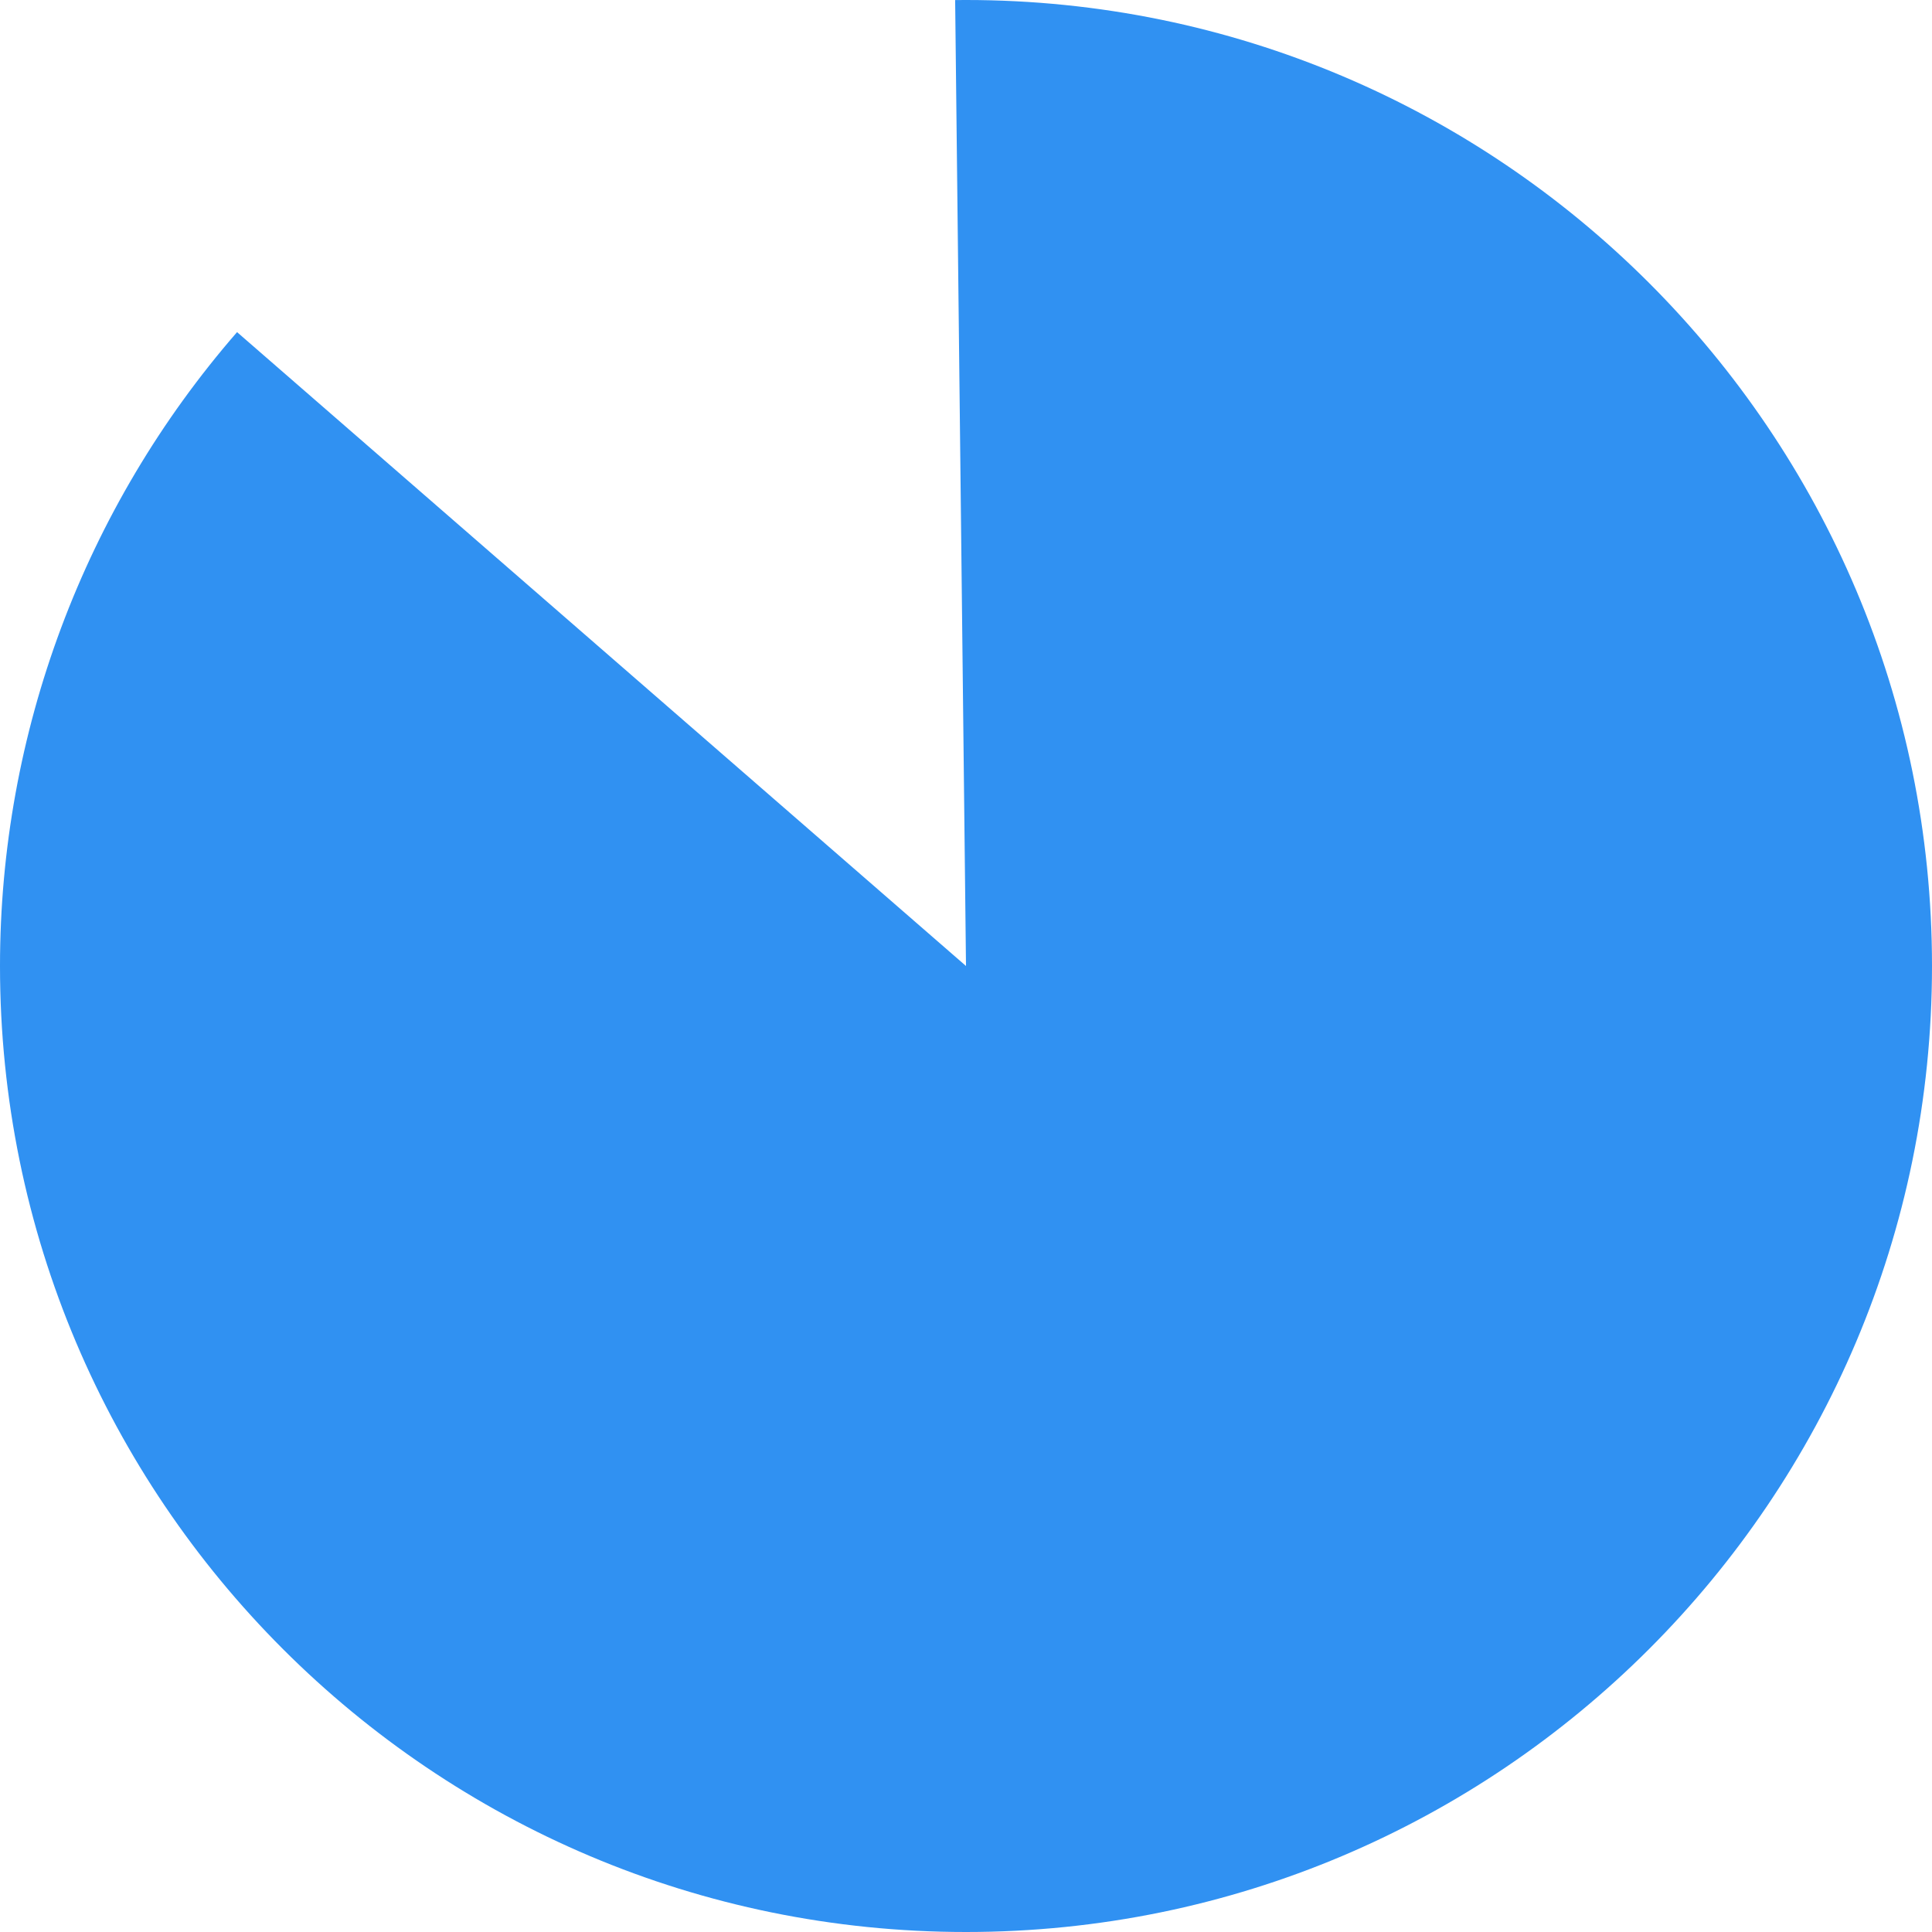
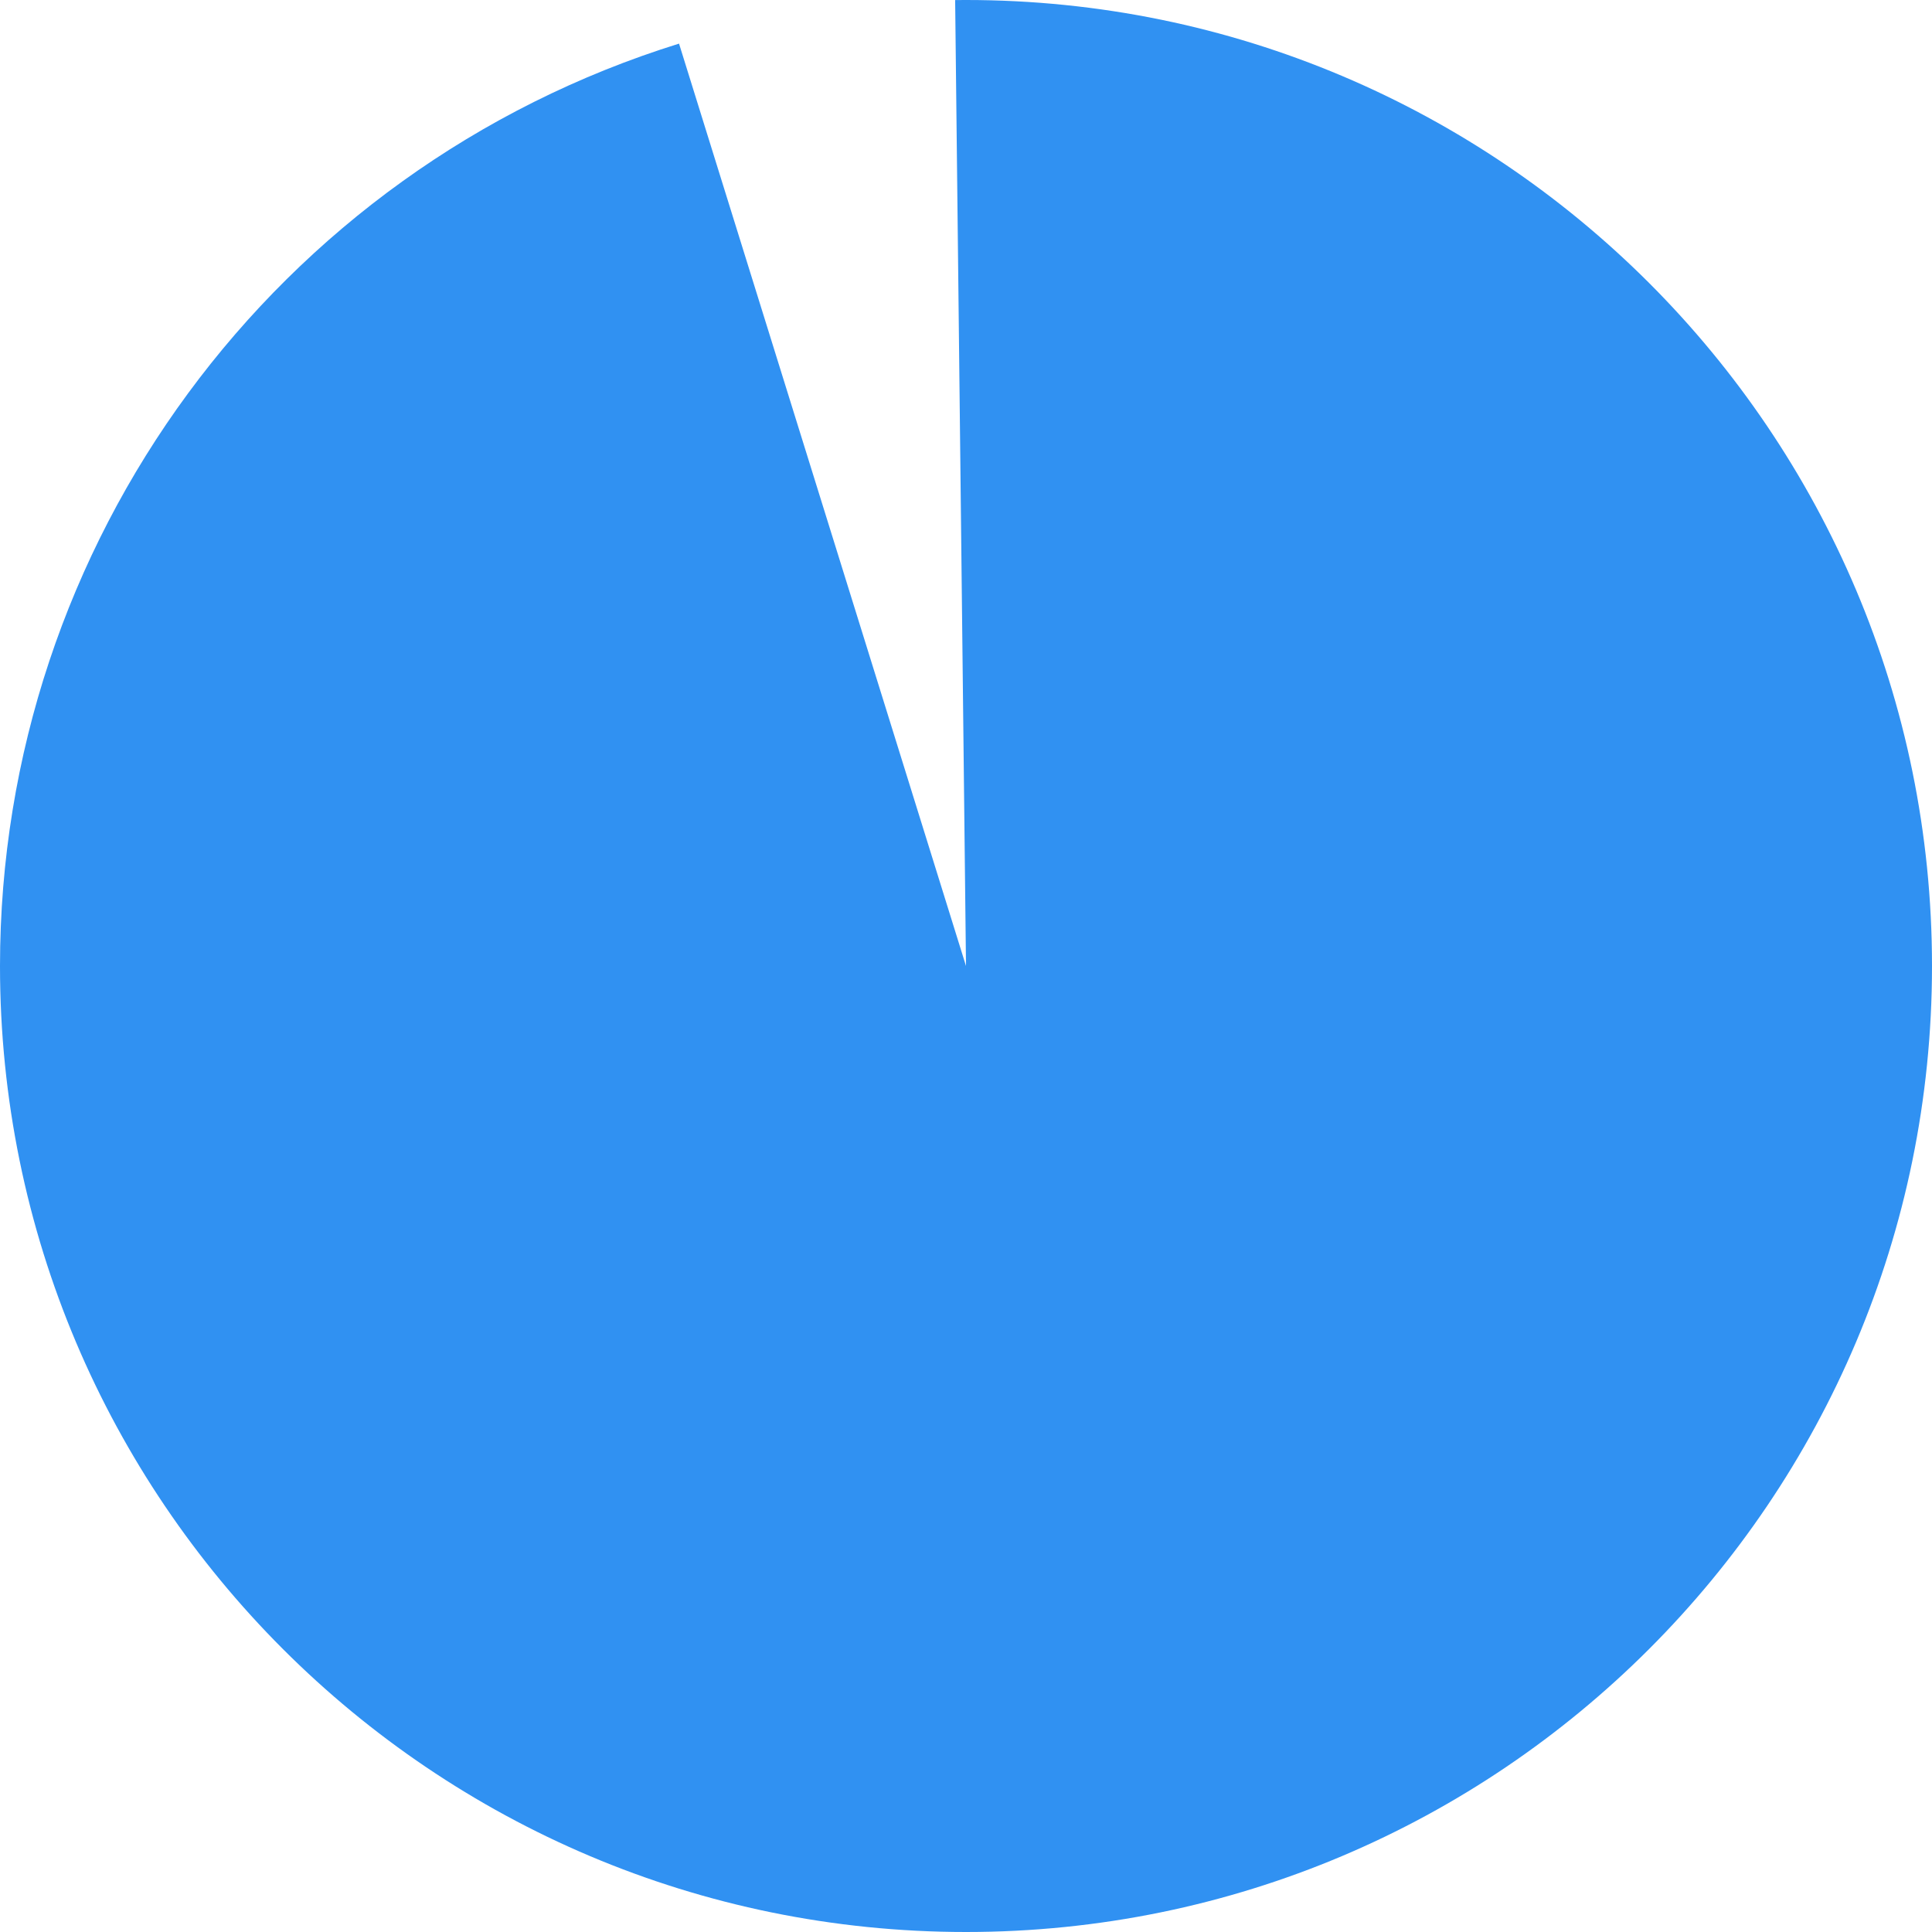
<svg xmlns="http://www.w3.org/2000/svg" version="1.1" width="120px" height="120px">
-   <g transform="matrix(1 0 0 1 -822 -1430 )">
-     <path d="M 882 1430  C 915.137 1430  942 1456.863  942 1490  C 942 1523.137  915.137 1550  882 1550  C 848.863 1550  822 1523.137  822 1490  C 822 1475.53  827.229 1461.548  836.724 1450.629  L 882 1490  L 881.326 1430.004  C 881.551 1430.001  881.775 1430  882 1430  Z " fill-rule="nonzero" fill="#3091f2" stroke="none" />
+   <g transform="matrix(1 0 0 1 -1010 -1430 )">
+     <path d="M 1070 1430  C 1103.137 1430  1130 1456.863  1130 1490  C 1130 1523.137  1103.137 1550  1070 1550  C 1036.863 1550  1010 1523.137  1010 1490  C 1010 1463.729  1027.091 1440.513  1052.176 1432.709  L 1070 1490  L 1069.326 1430.004  C 1069.551 1430.001  1069.775 1430  1070 1430  Z " fill-rule="nonzero" fill="#3091f2" stroke="none" />
  </g>
</svg>
